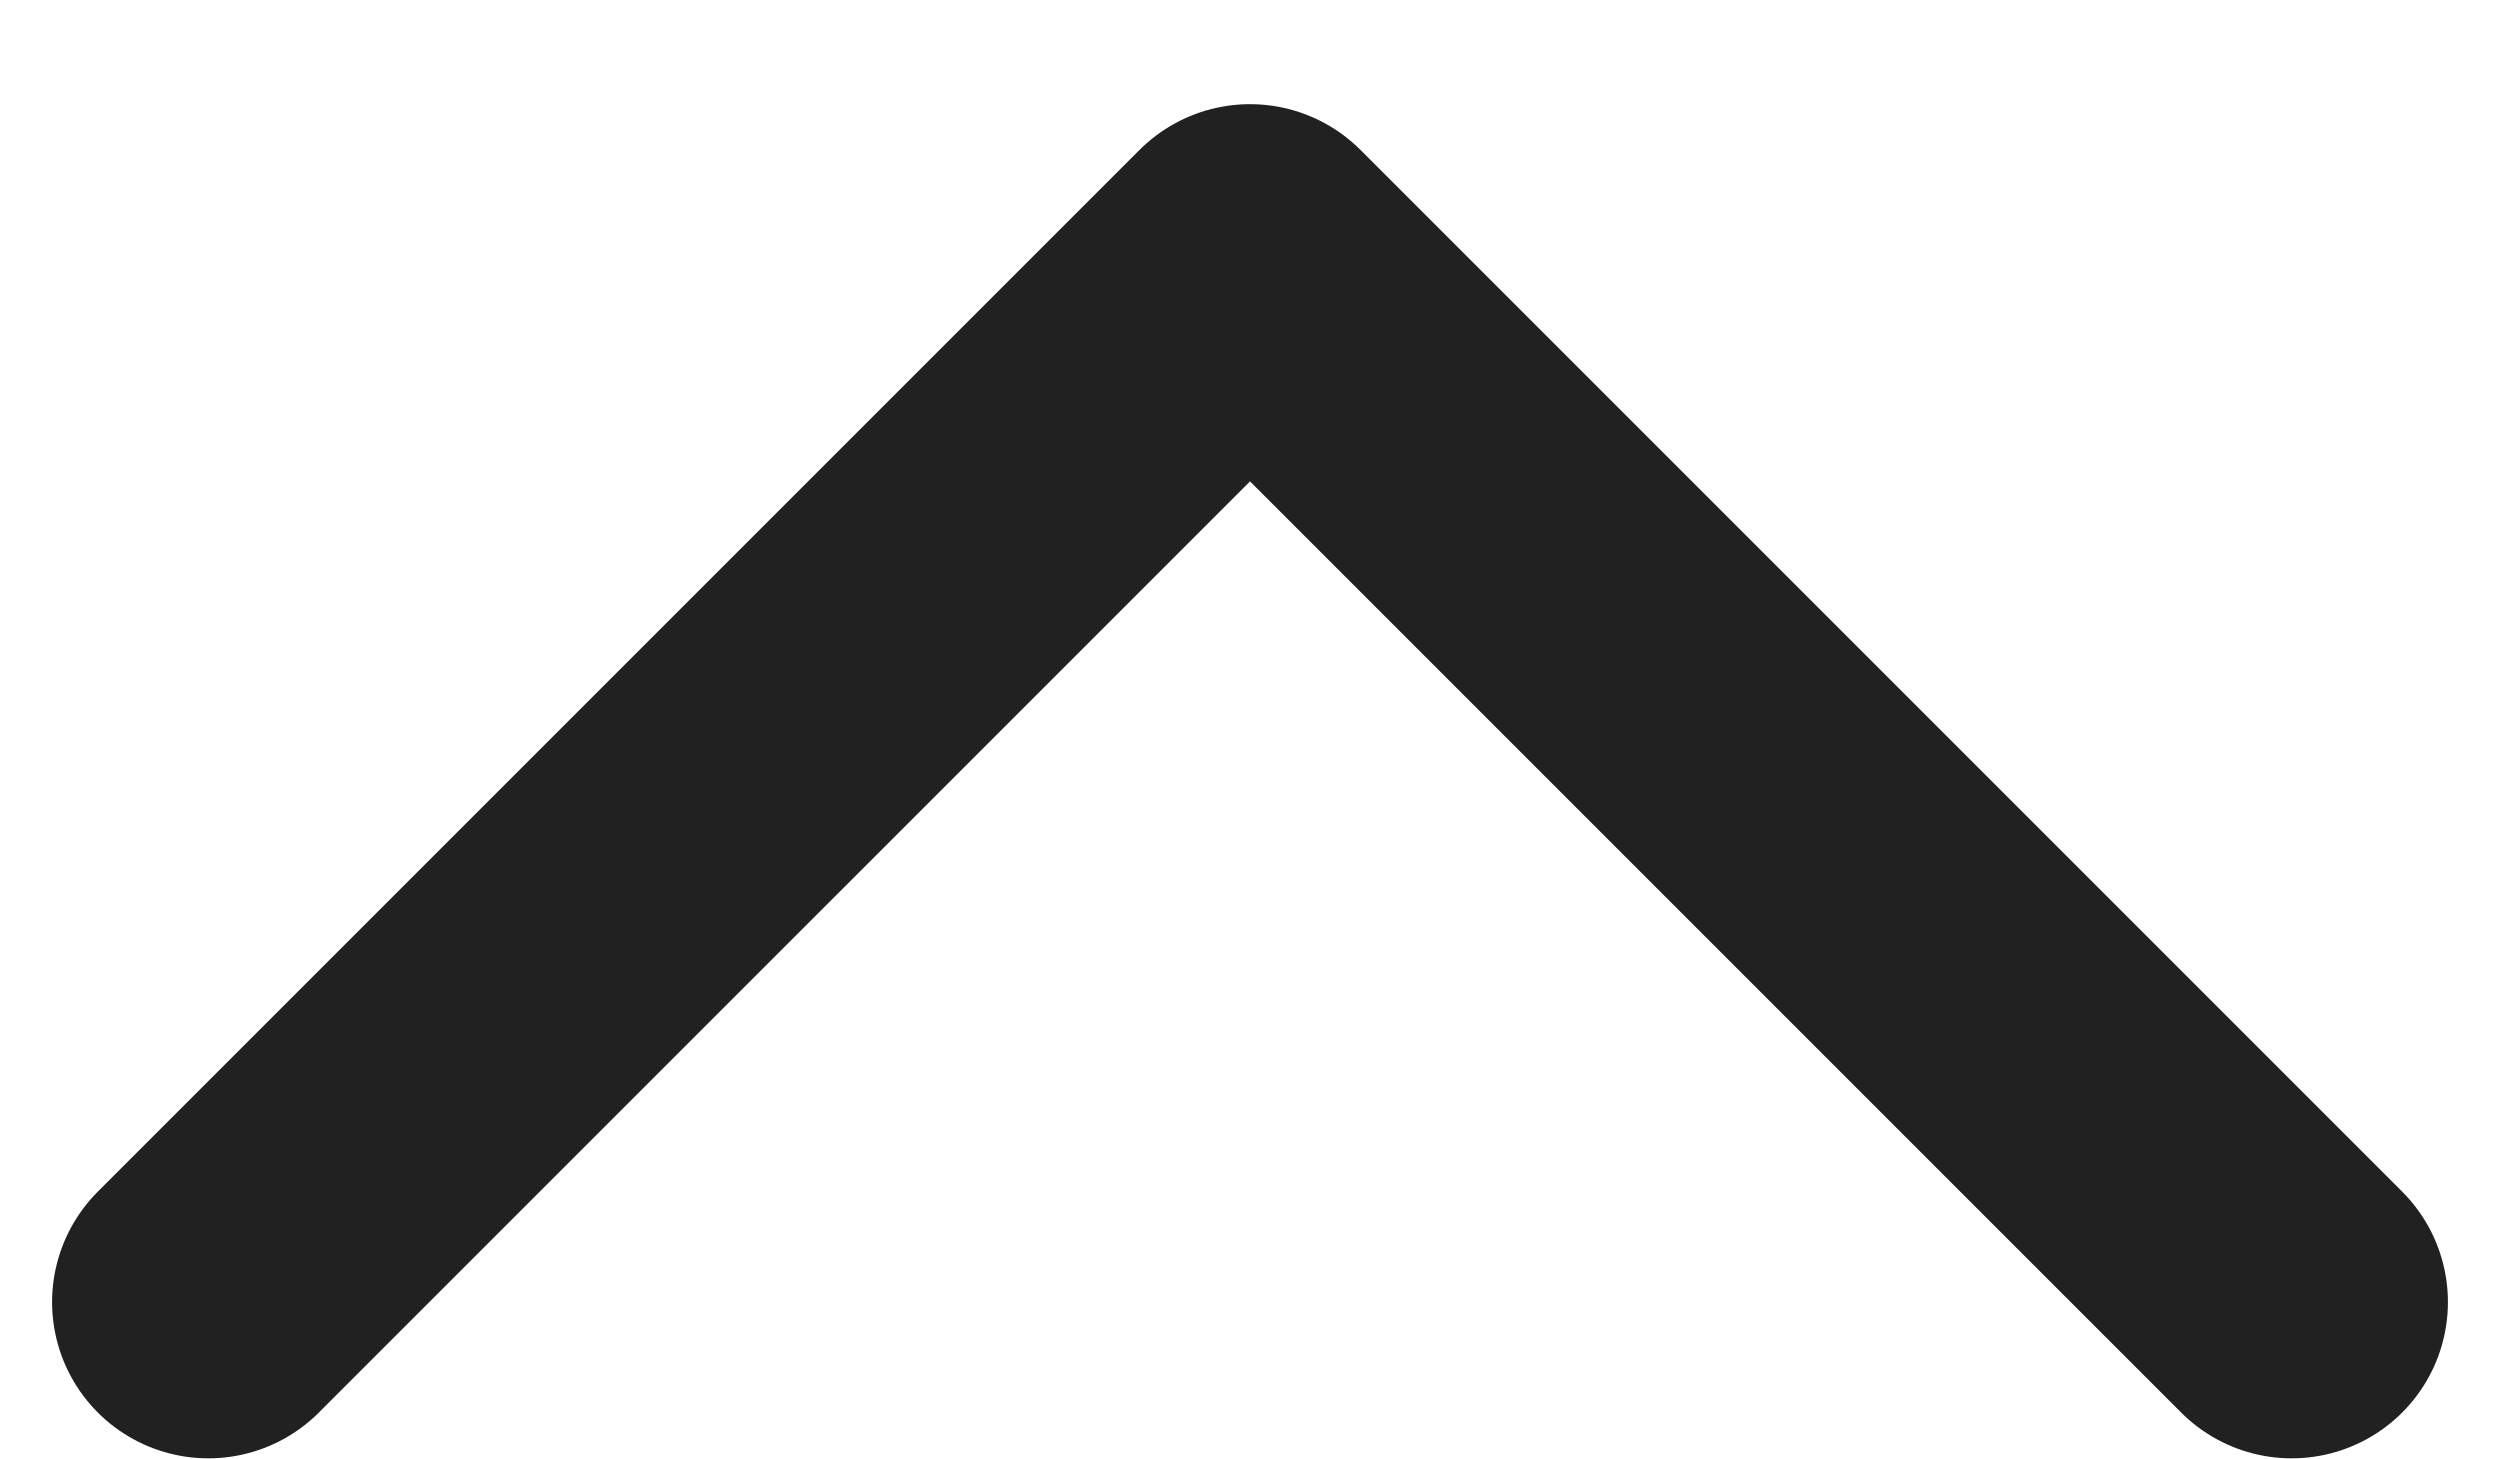
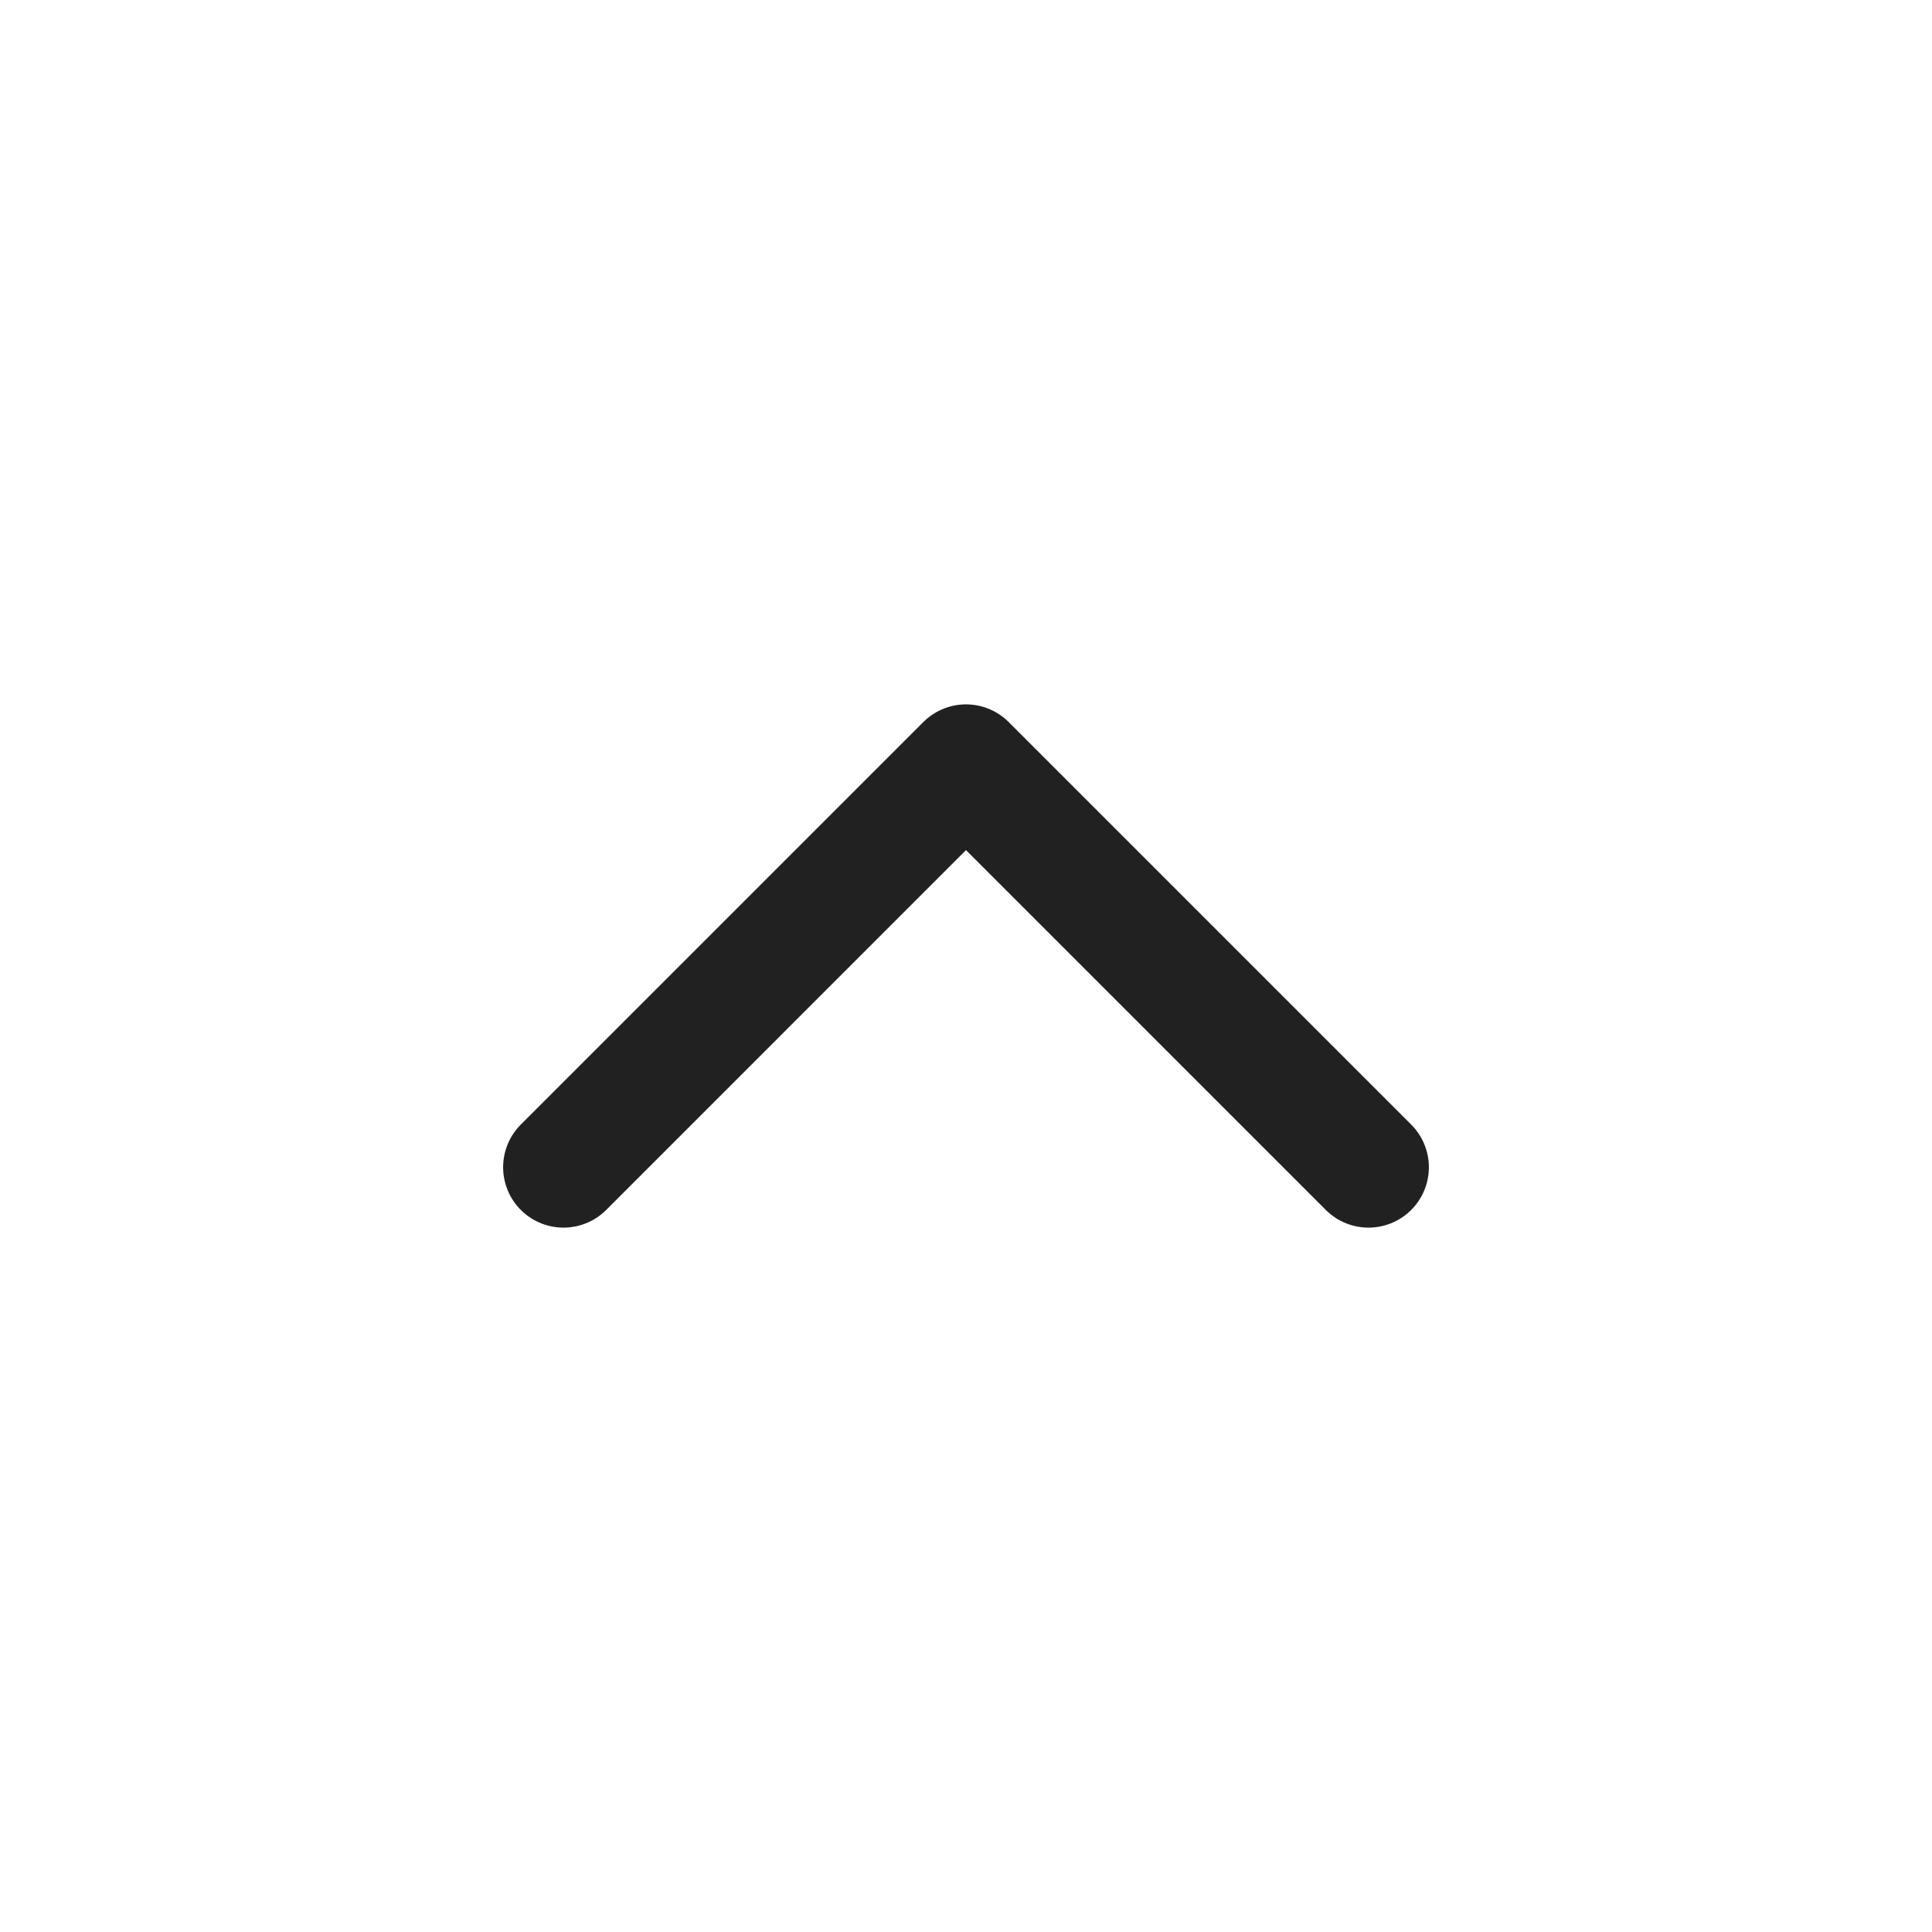
- <svg xmlns="http://www.w3.org/2000/svg" width="12" height="7" viewBox="0 0 12 7" fill="none">
-   <path d="M1 6.25L6 1.25L11 6.25" stroke="#212121" stroke-width="1.5" stroke-linecap="round" stroke-linejoin="round" />
+ <svg xmlns="http://www.w3.org/2000/svg" width="24" height="24" viewBox="0 0 24 24" fill="none">
+   <path d="M7 14.5L12 9.5L17 14.5" stroke="#212121" stroke-width="1.5" stroke-linecap="round" stroke-linejoin="round" />
</svg>
